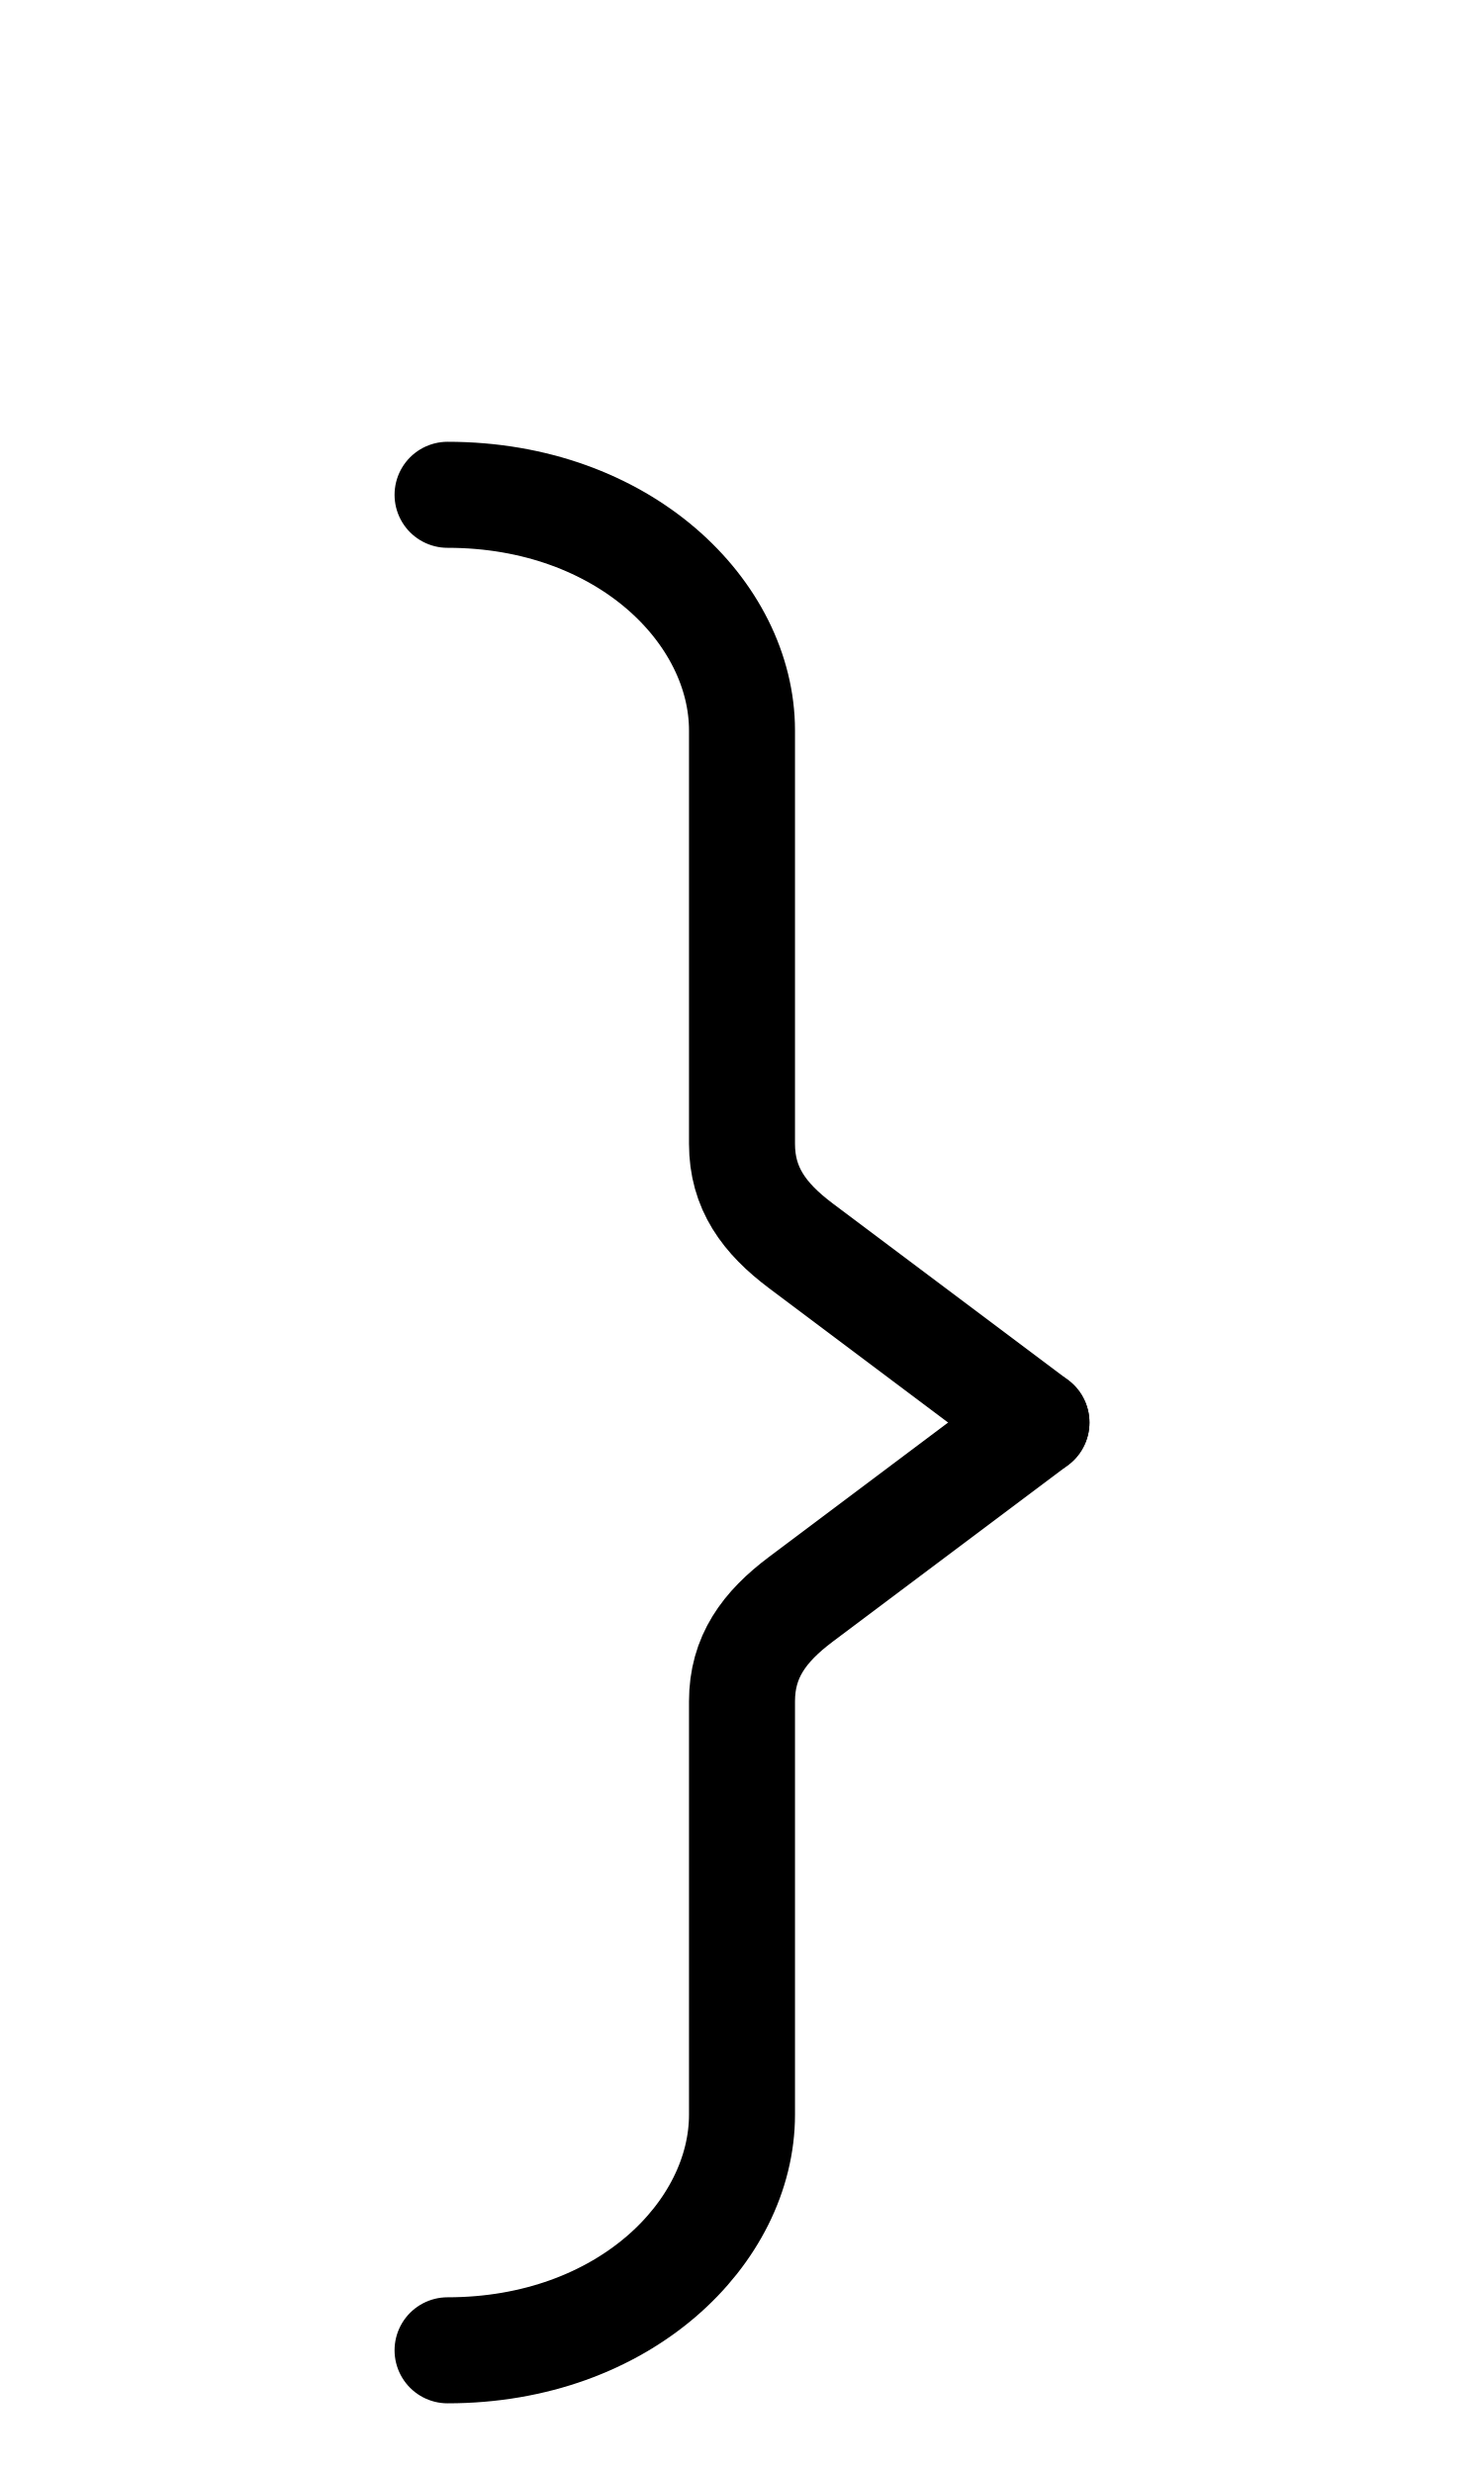
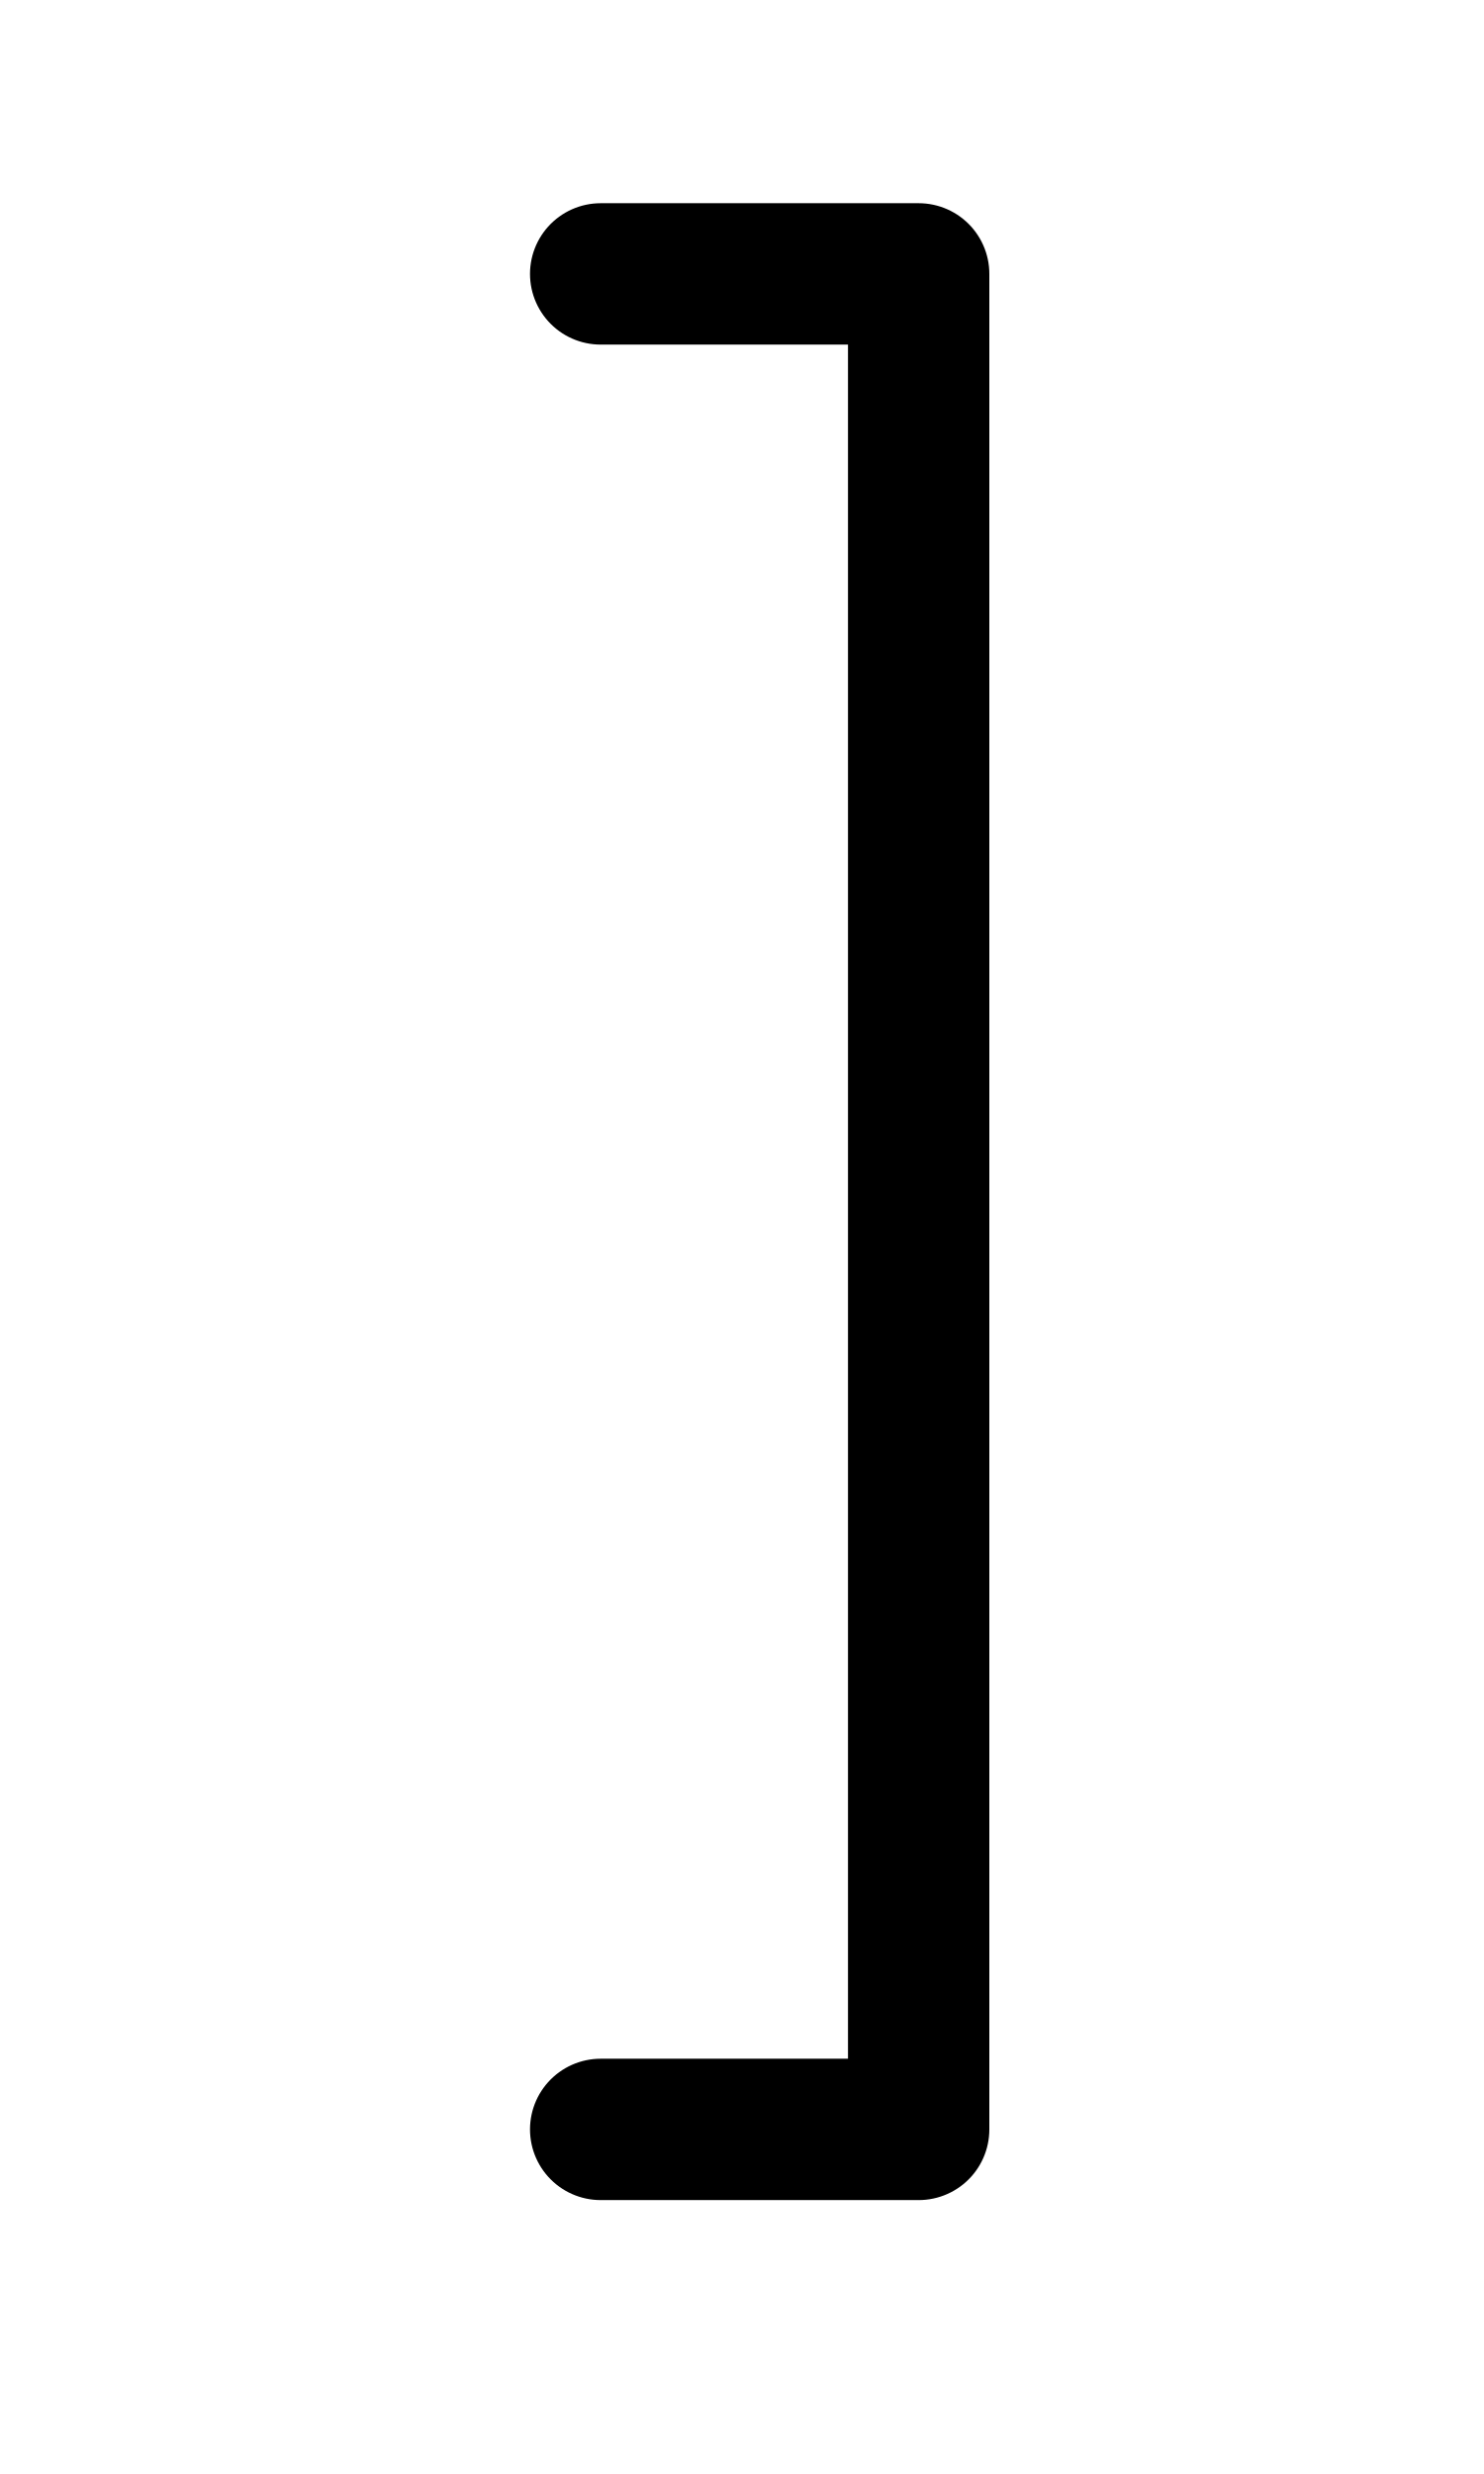
<svg xmlns="http://www.w3.org/2000/svg" width="1008" height="1680" viewBox="0 0 63 105" version="1.1" id="svg5" xml:space="preserve">
  <defs id="defs2" />
  <g id="layer3" style="display:inline;opacity:0.5;stroke-width:3.6;stroke-dasharray:none" transform="matrix(0.8333333,0,0,0.8333333,-157.9762,-173.0963)" />
  <g id="layer2" style="display:inline" />
  <g id="layer1" style="display:inline">
-     <path style="display:inline;fill:none;stroke:#000000;stroke-width:4.5;stroke-linecap:round;stroke-linejoin:round;stroke-dasharray:none" d="m 44,60.375 -10,-7.5 C 32.439,51.704 31.5,50.428 31.5,48.542 V 31 C 31.5,26 26.5,21 19,21" id="path54" />
-     <path style="display:inline;fill:none;stroke:#000000;stroke-width:4.5;stroke-linecap:round;stroke-linejoin:round;stroke-dasharray:none" d="m 44,60.375 -10,7.5 c -1.561,1.171 -2.5,2.447 -2.5,4.333 v 17.542 c 0,5 -5,10 -12.5,10" id="path152" />
+     <path style="display:inline;fill:none;fill-opacity:1;stroke:#000000;stroke-width:6;stroke-linecap:round;stroke-linejoin:round;stroke-miterlimit:2.613;stroke-dasharray:none;stroke-opacity:1" d="m 25.5,11.625 h 13.5 l -1.09e-4,78.75 H 25.5" id="path1583" />
  </g>
</svg>
